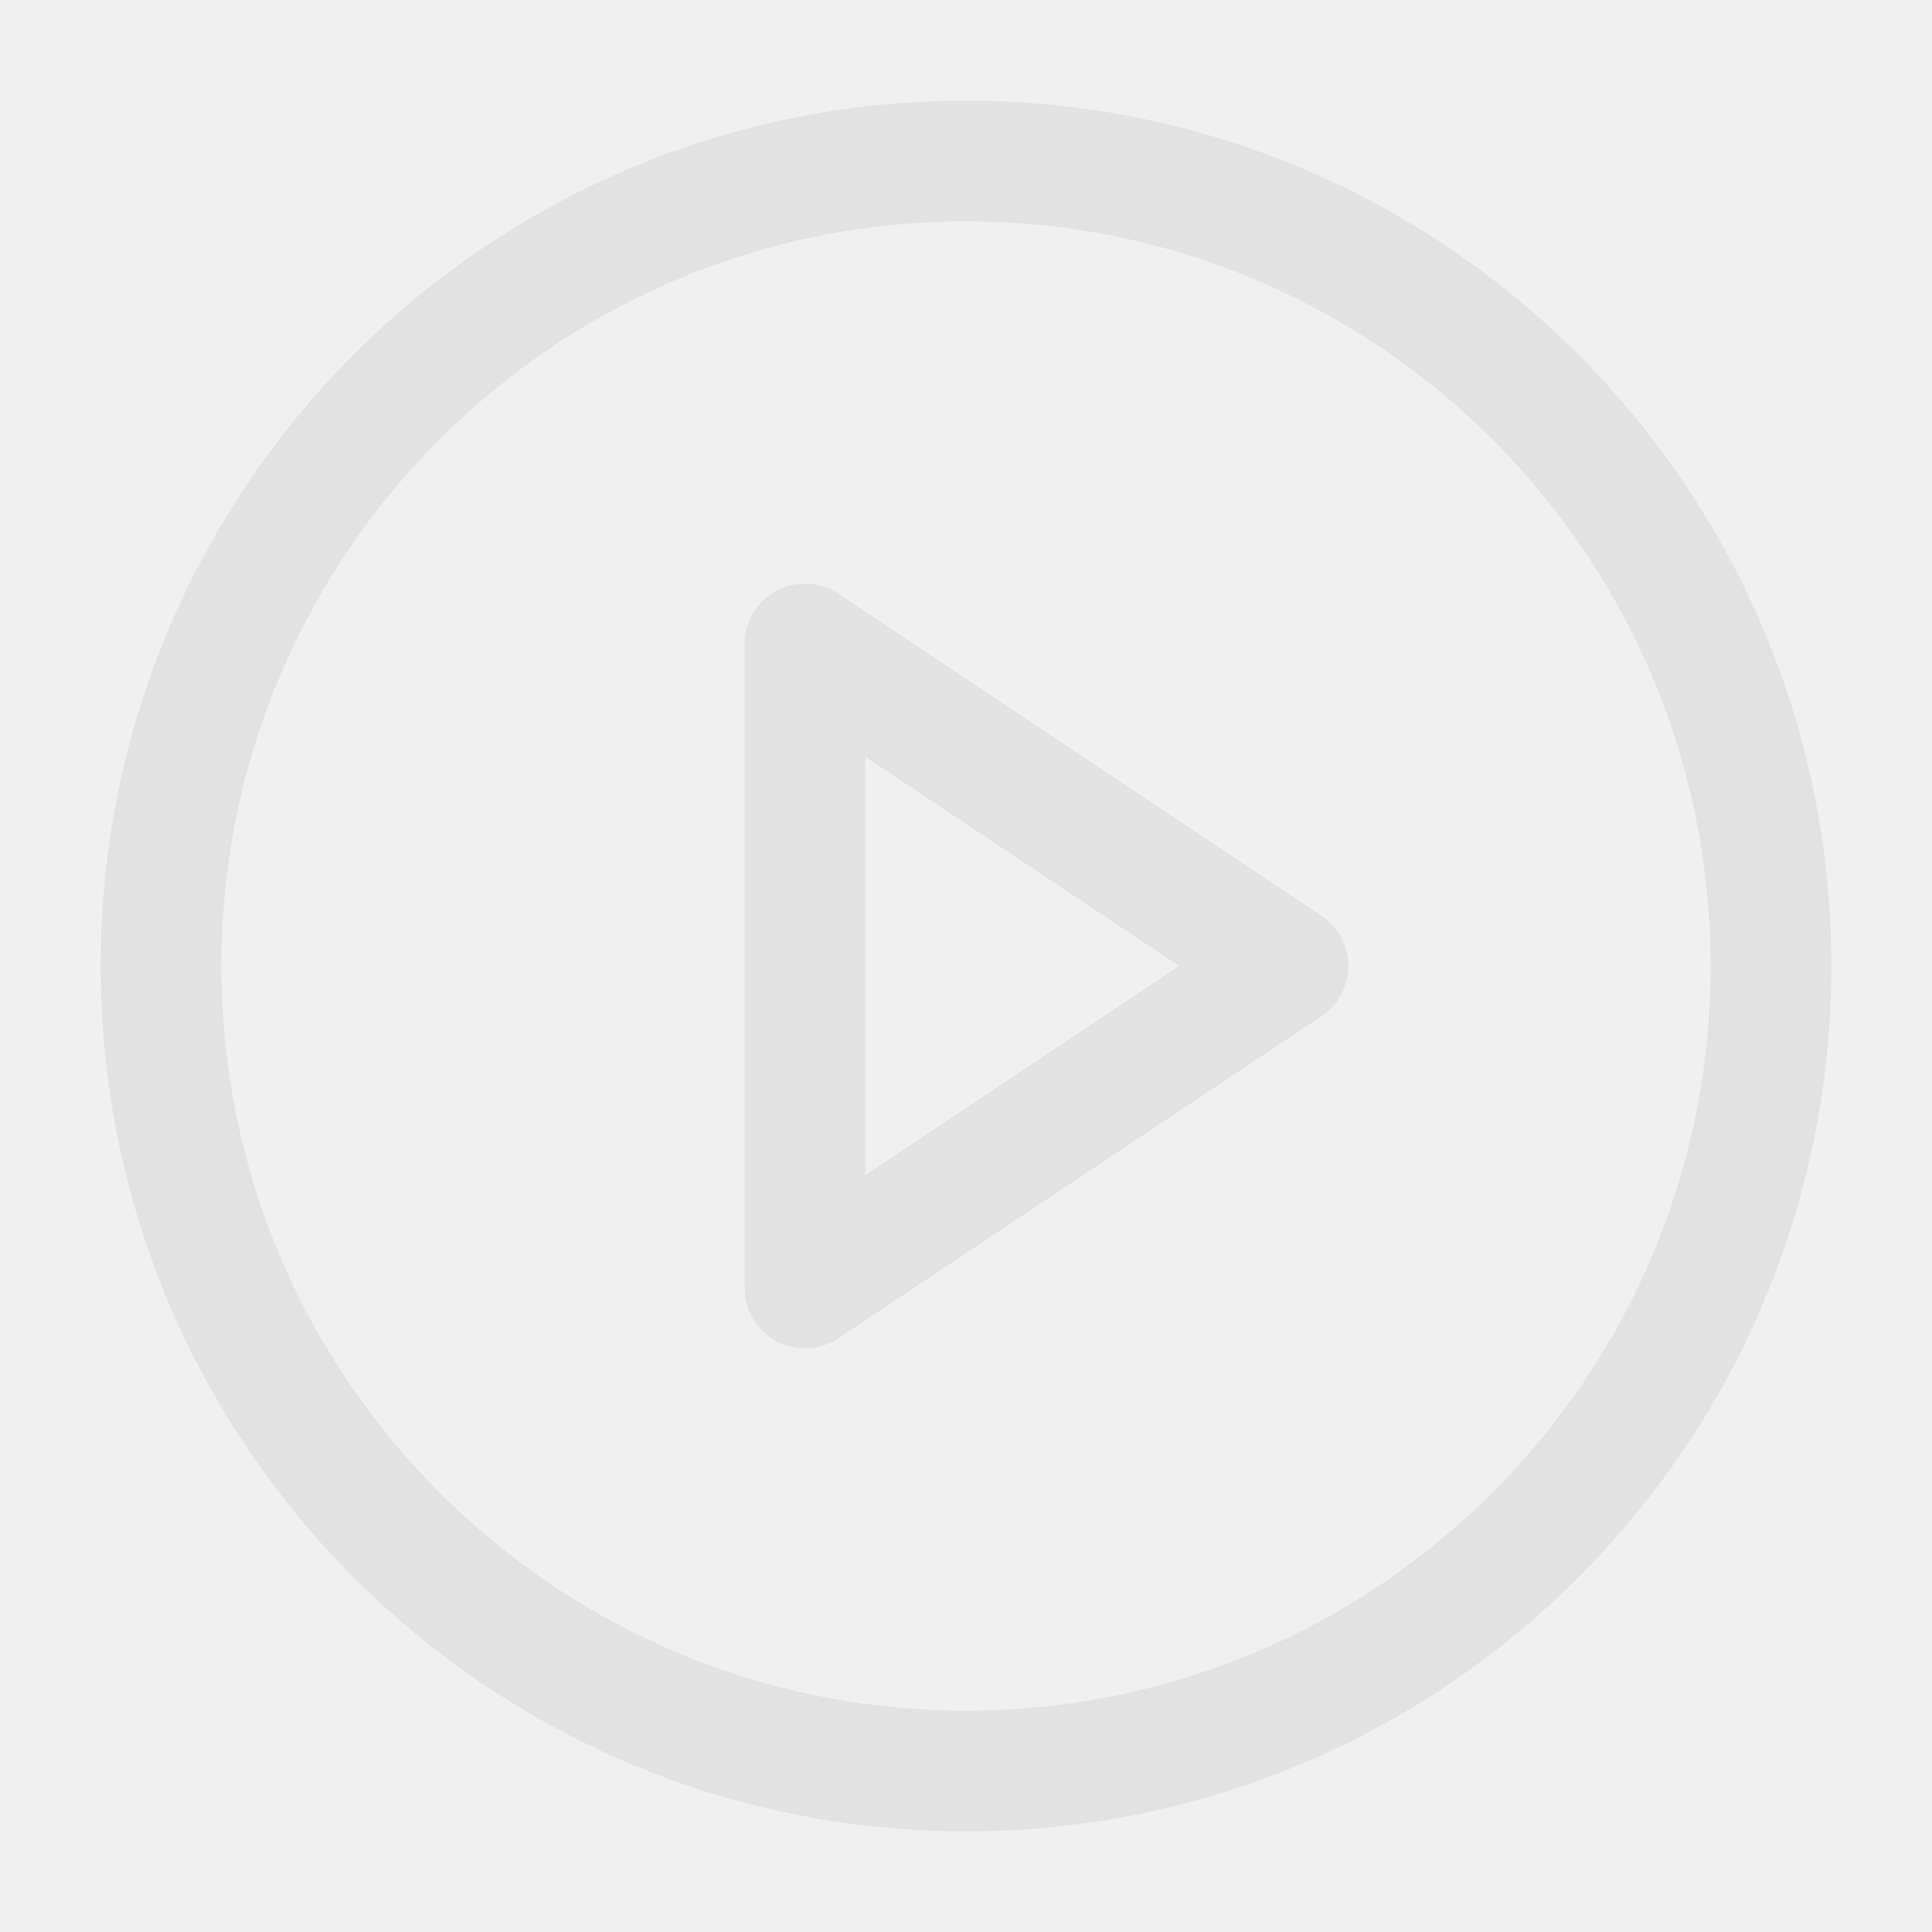
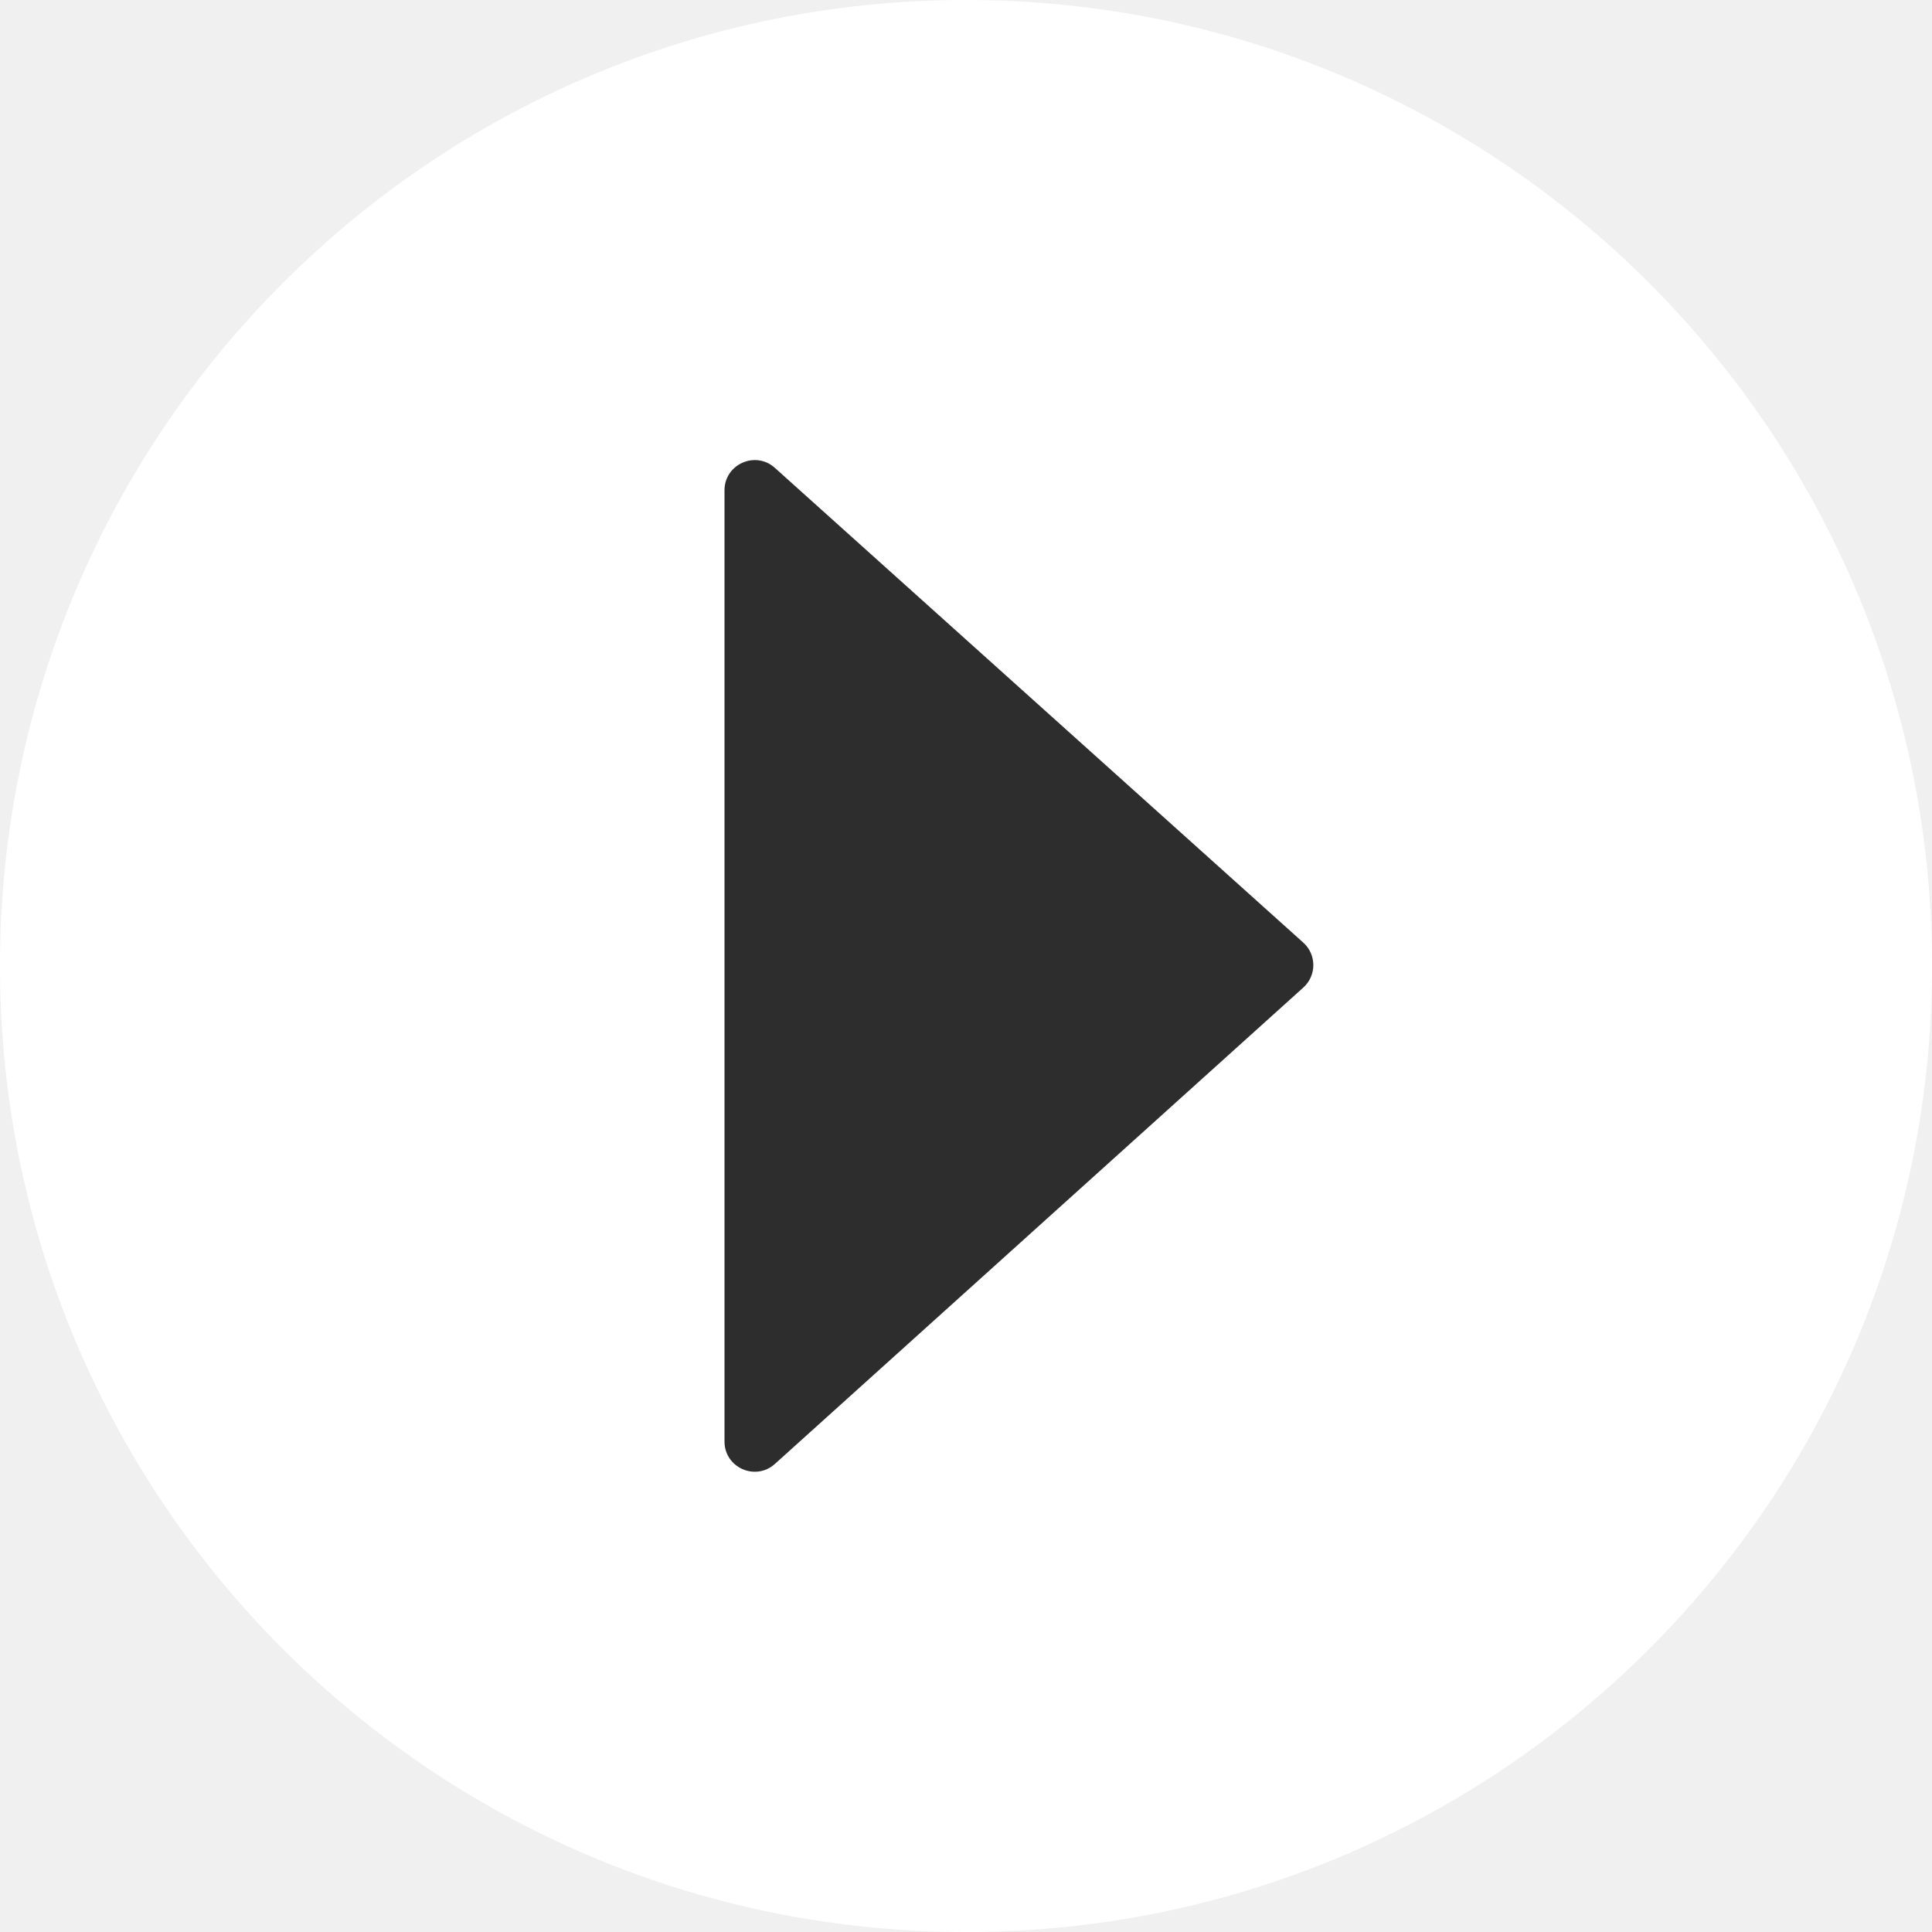
<svg xmlns="http://www.w3.org/2000/svg" width="32" height="32" viewBox="0 0 32 32" fill="none">
-   <path d="M16 29.333C23.364 29.333 29.333 23.364 29.333 16C29.333 8.636 23.364 2.667 16 2.667C8.636 2.667 2.667 8.636 2.667 16C2.667 23.364 8.636 29.333 16 29.333Z" stroke="#E2E2E2" stroke-width="2" stroke-linecap="round" stroke-linejoin="round" />
-   <path d="M13.333 10.667L21.333 16L13.333 21.333V10.667Z" stroke="#E2E2E2" stroke-width="2" stroke-linecap="round" stroke-linejoin="round" />
+   <path d="M32 16C32 24.837 24.837 32 16 32C7.163 32 0 24.837 0 16C0 7.163 7.163 0 16 0C24.837 0 32 7.163 32 16Z" fill="white" />
+   <path d="M12 23.876V8.121C12 7.689 12.512 7.46 12.834 7.749L21.587 15.613C21.808 15.812 21.808 16.158 21.587 16.357L12.835 24.247C12.513 24.537 12 24.309 12 23.876Z" fill="#2D2D2D" />
</svg>
